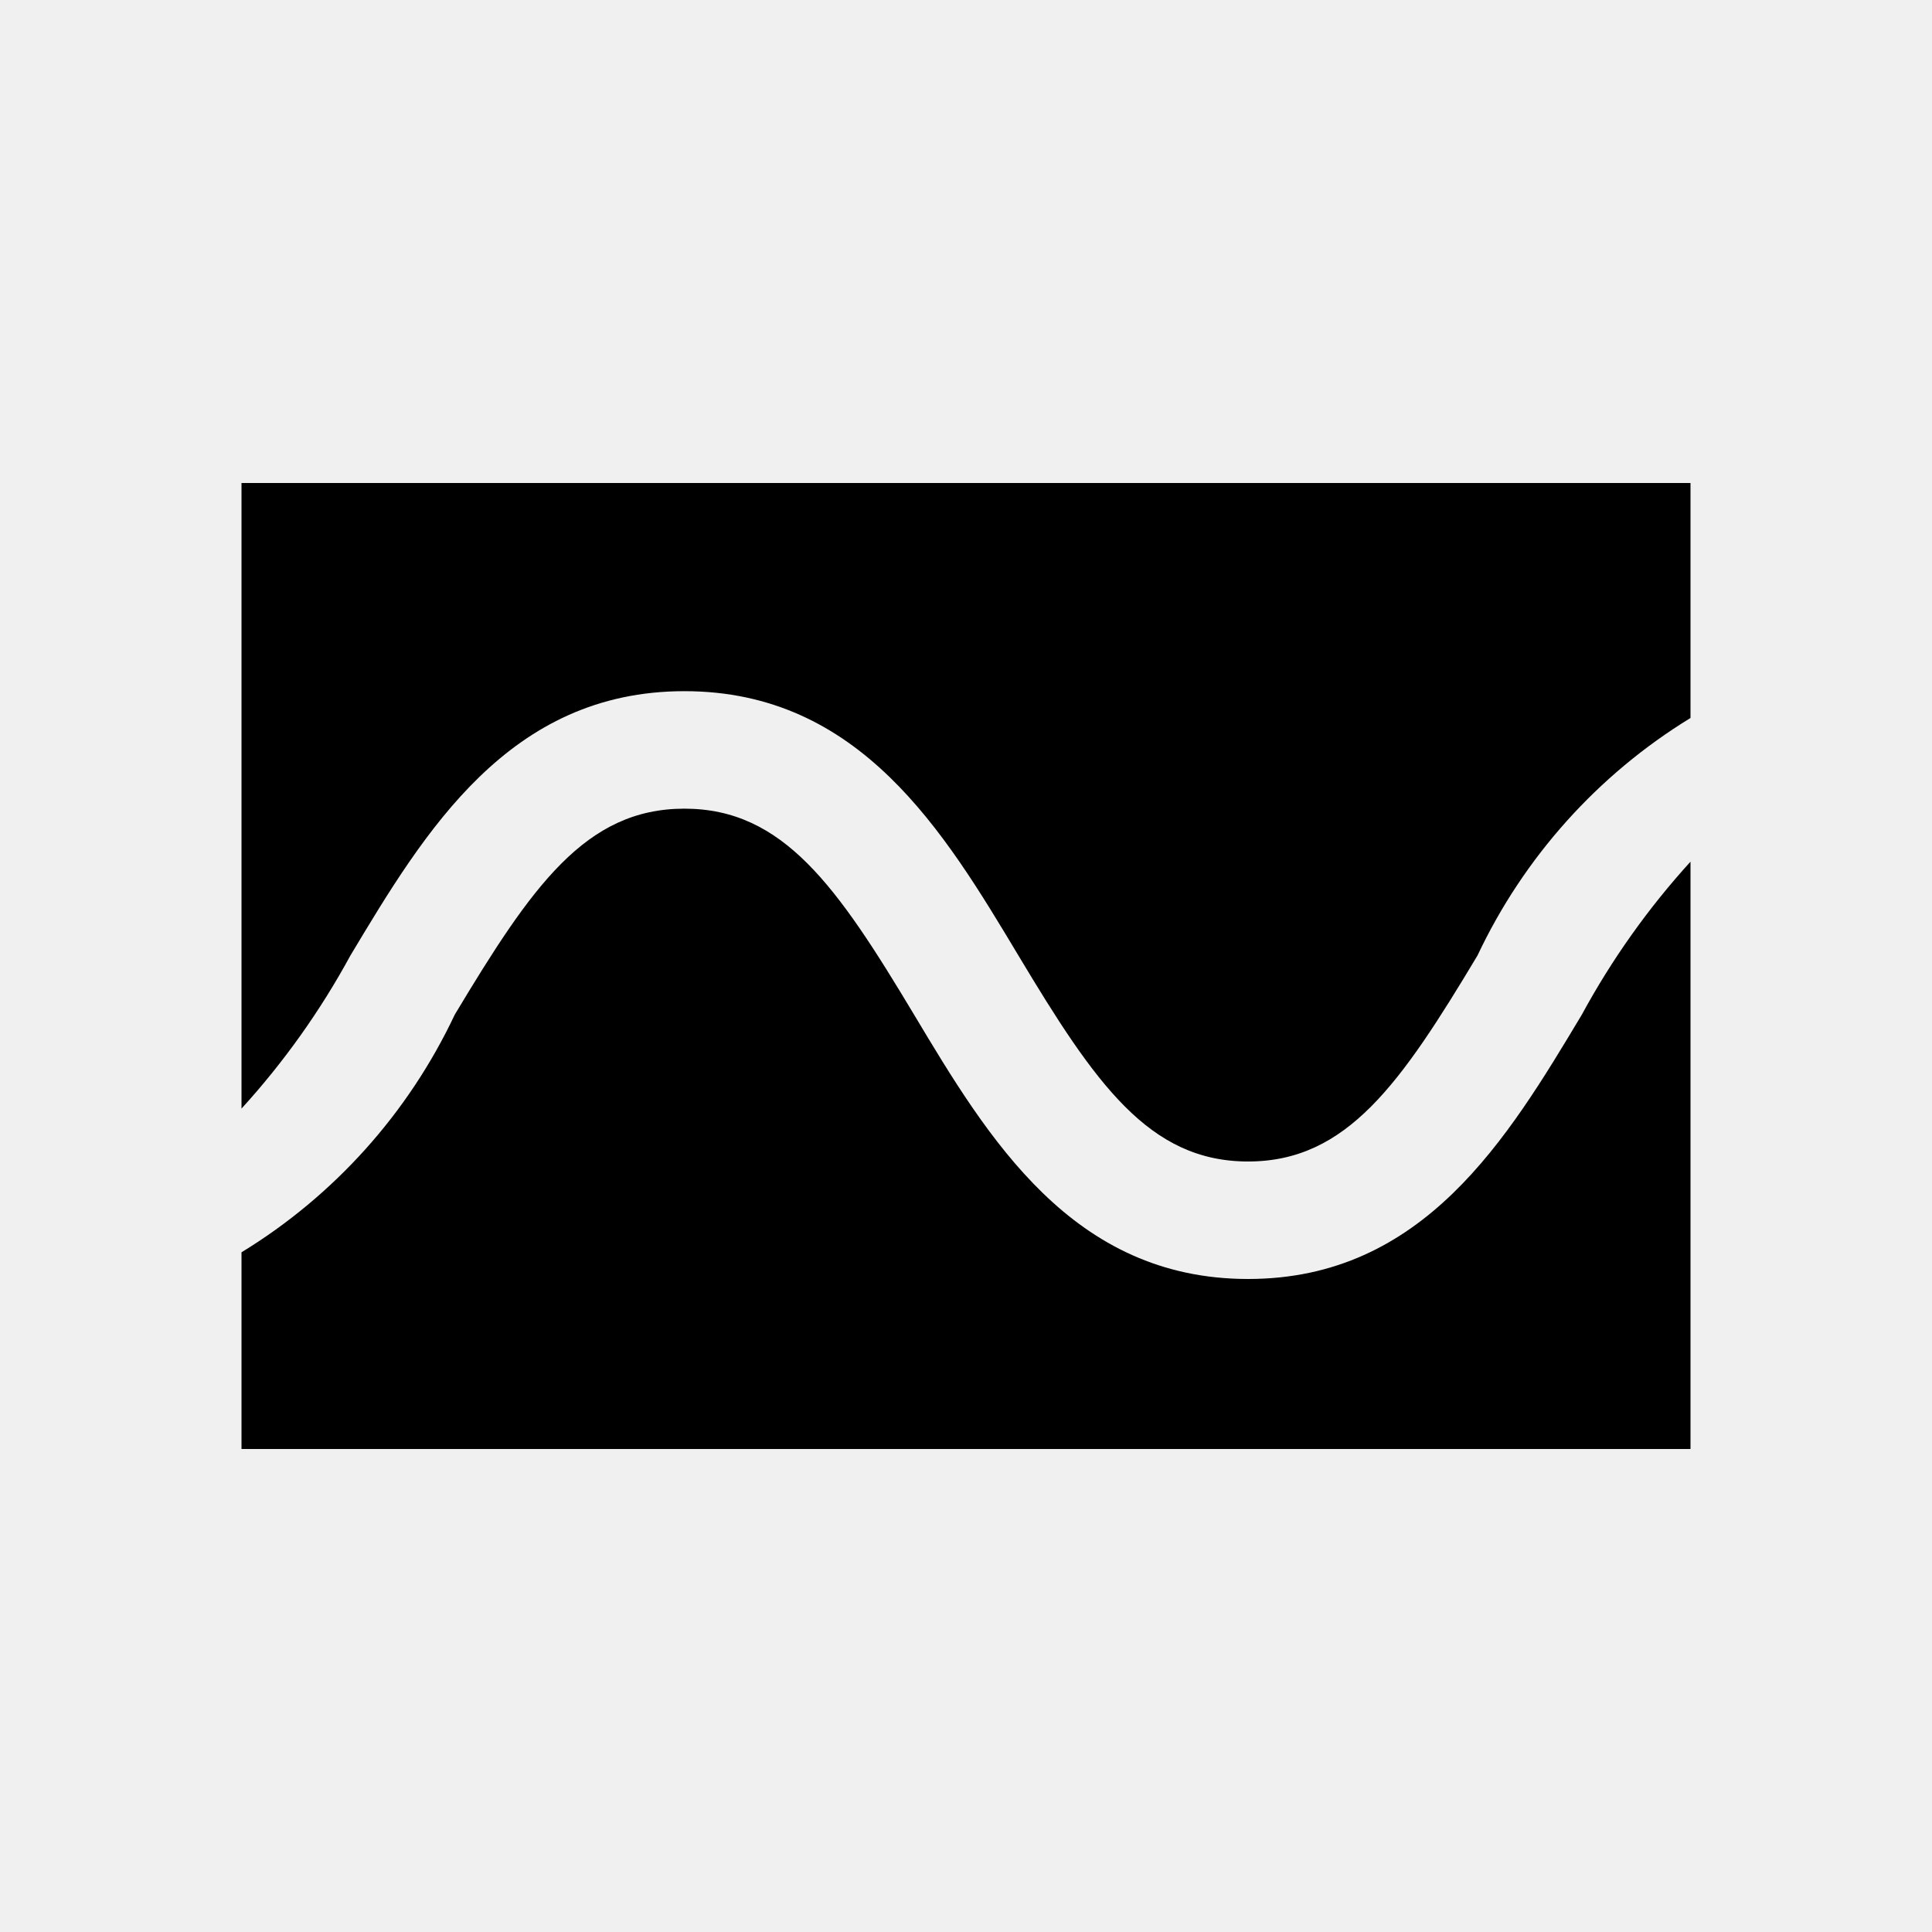
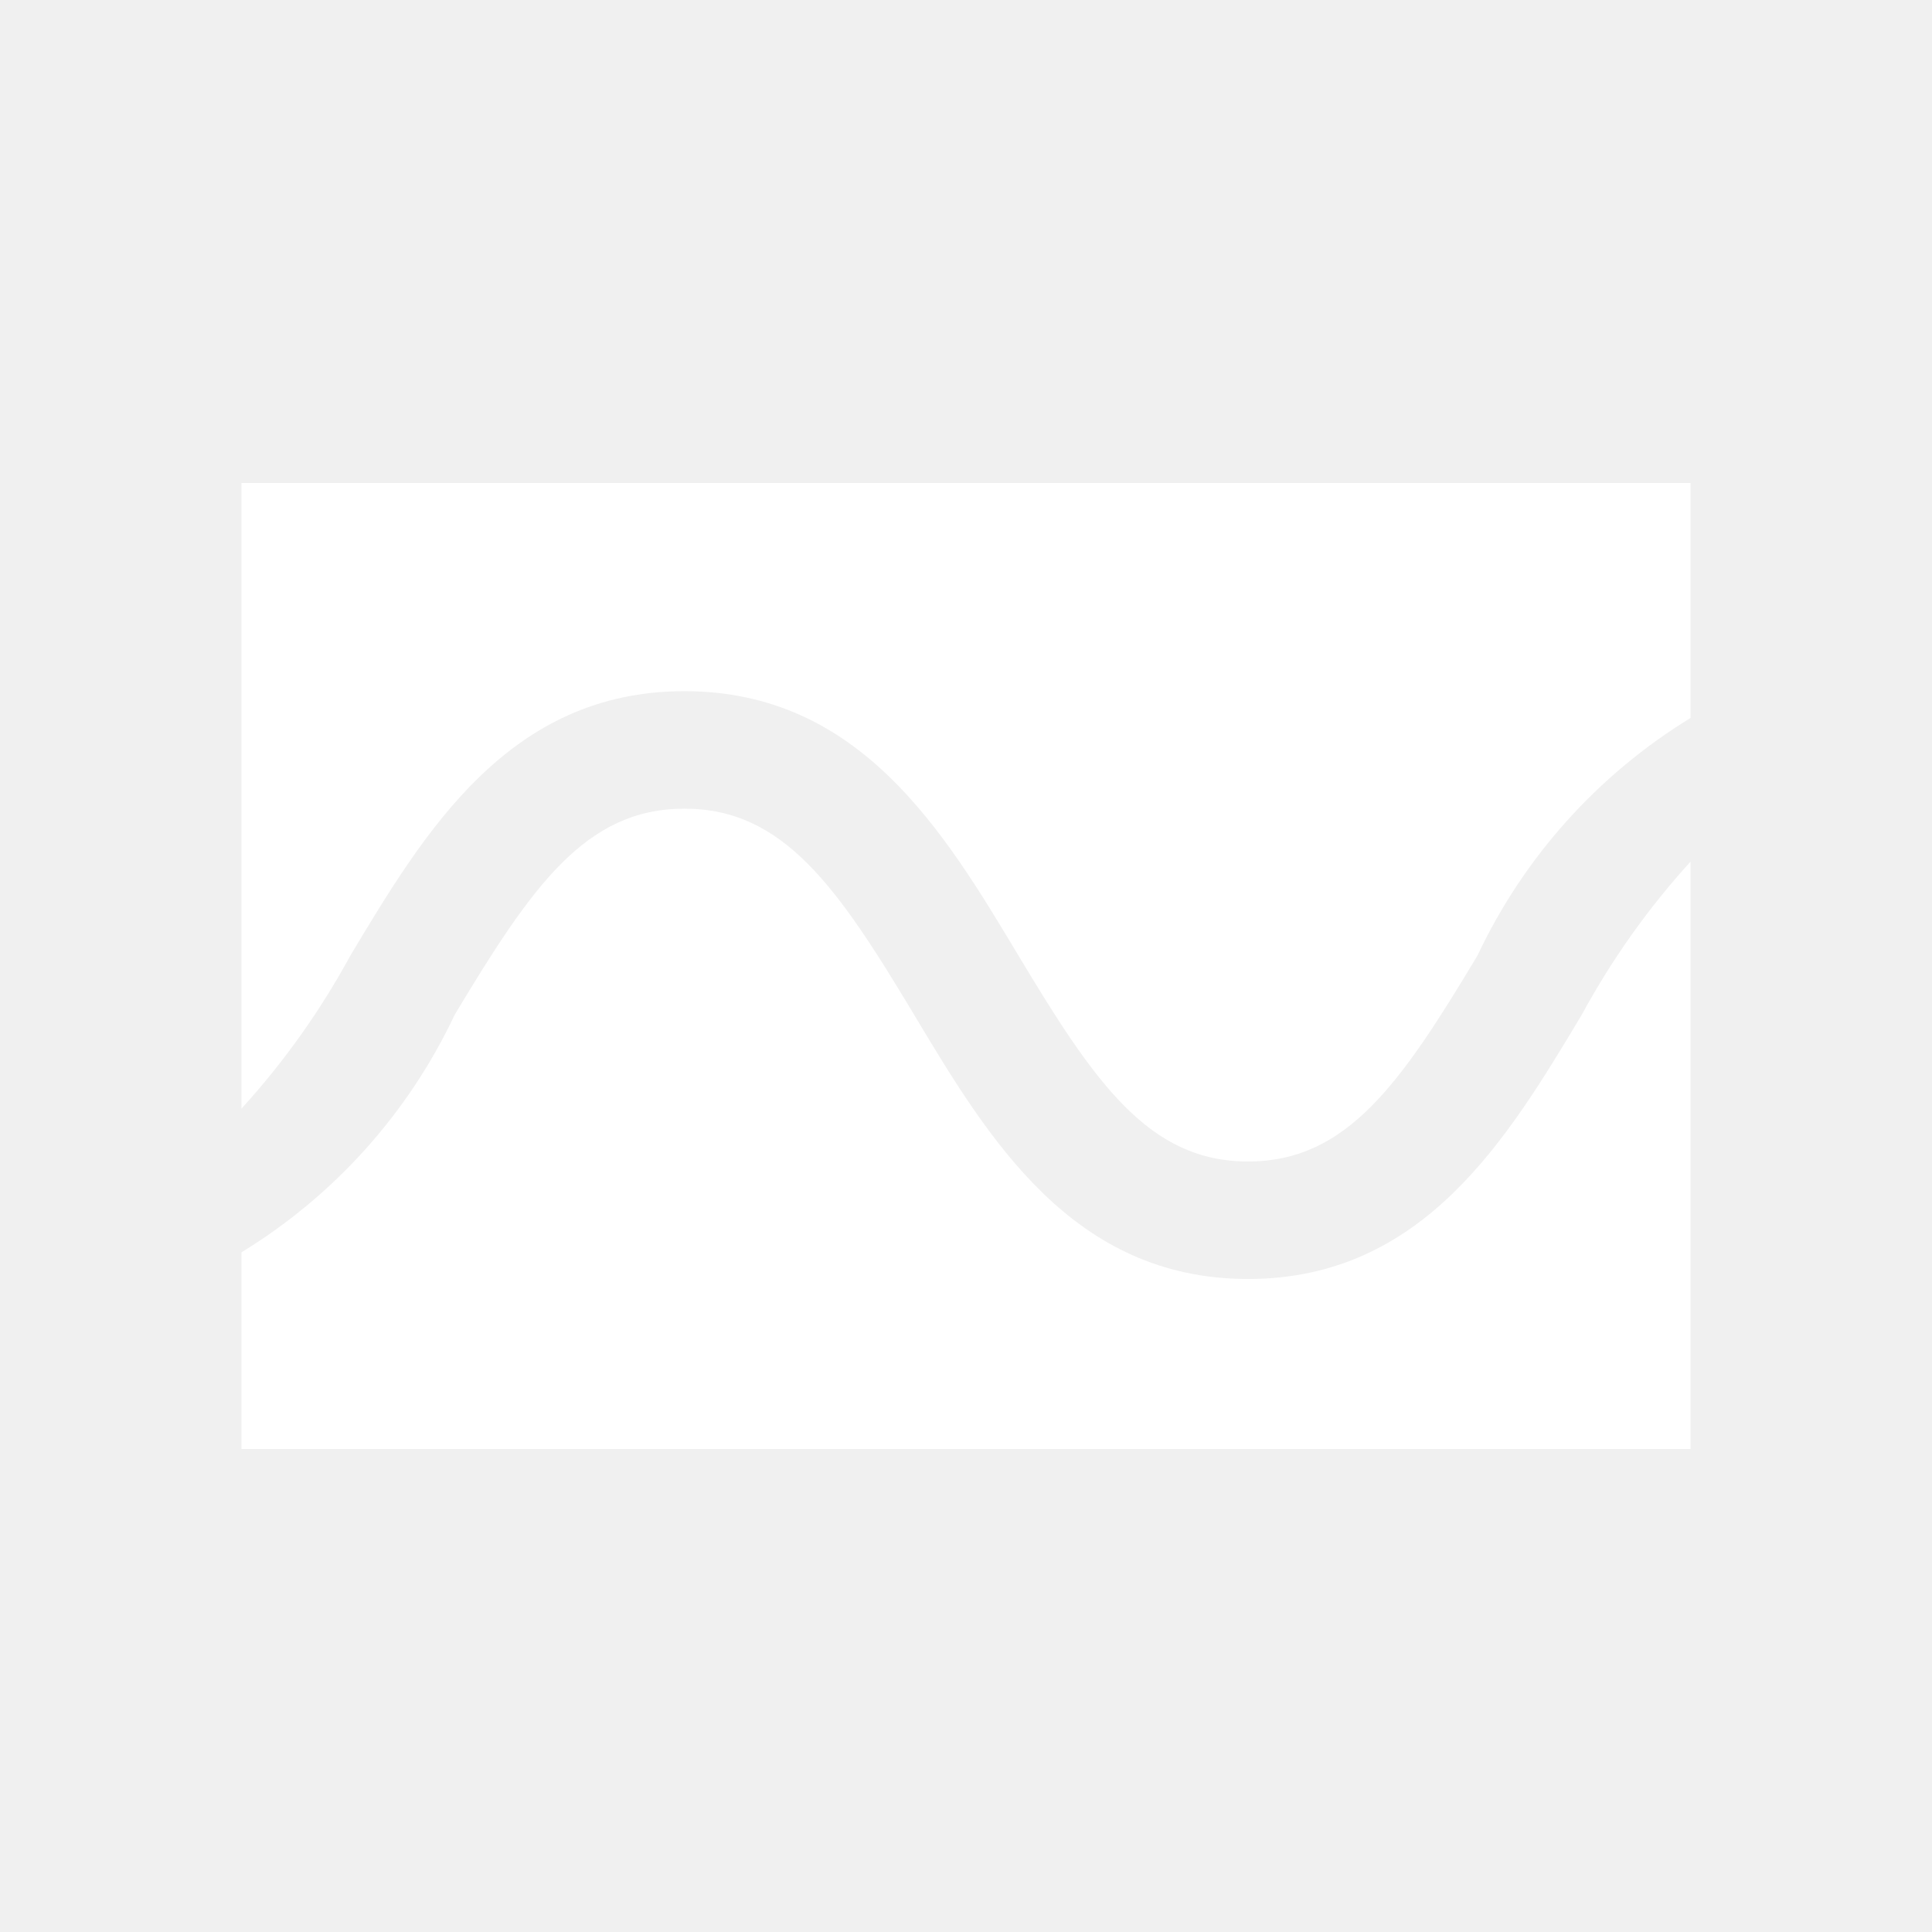
- <svg xmlns="http://www.w3.org/2000/svg" fill="#000000" height="800px" width="800px" id="Layer_1" data-name="Layer 1" viewBox="0 0 16 16">
+ <svg xmlns="http://www.w3.org/2000/svg" fill="white" height="800px" width="800px" id="Layer_1" data-name="Layer 1" viewBox="0 0 16 16">
  <path class="cls-1" d="M14,12H2V10.371A4.61,4.61,0,0,0,3.766,8.403c.637-1.061,1.082-1.706,1.902-1.706s1.266.645,1.902,1.706c.614,1.026,1.312,2.189,2.766,2.189,1.453,0,2.149-1.163,2.764-2.189A6.459,6.459,0,0,1,14,7.136Zm0-6.054A4.613,4.613,0,0,0,12.236,7.913c-.636,1.061-1.081,1.706-1.9,1.706-.82,0-1.266-.645-1.902-1.706C7.819,6.887,7.122,5.724,5.668,5.724S3.517,6.887,2.902,7.913A6.468,6.468,0,0,1,2,9.181V4H14Z" />
</svg>
